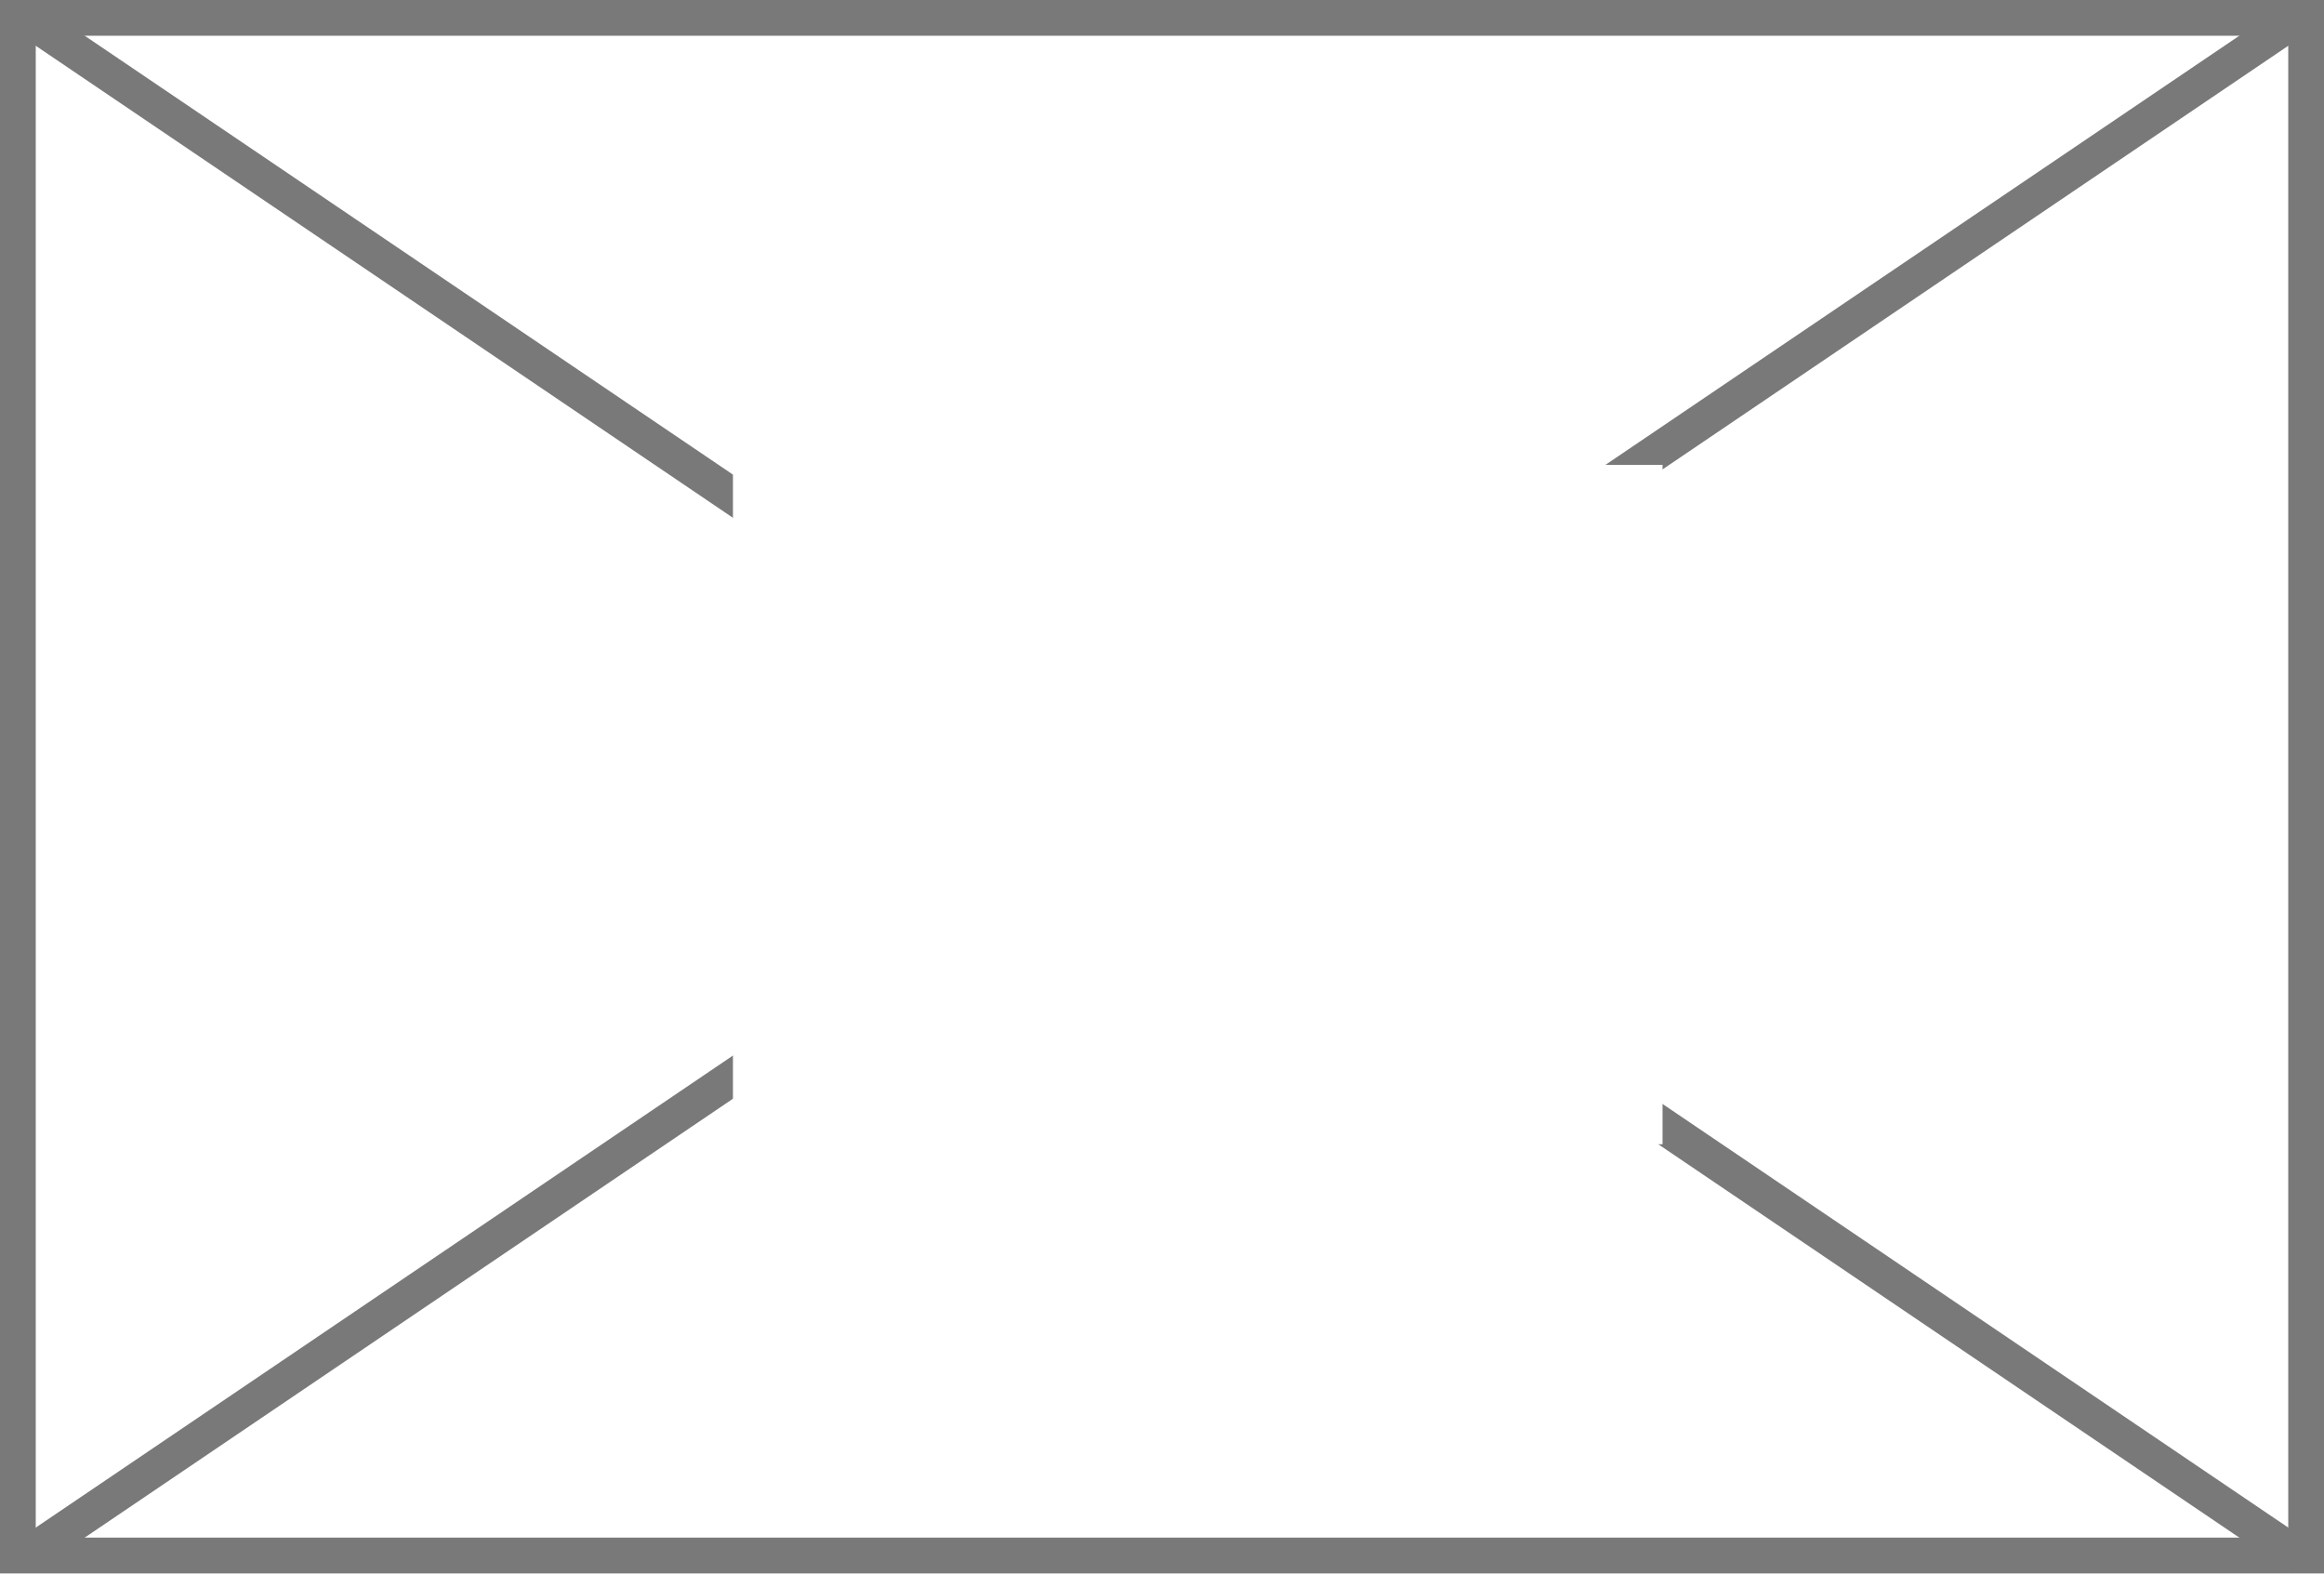
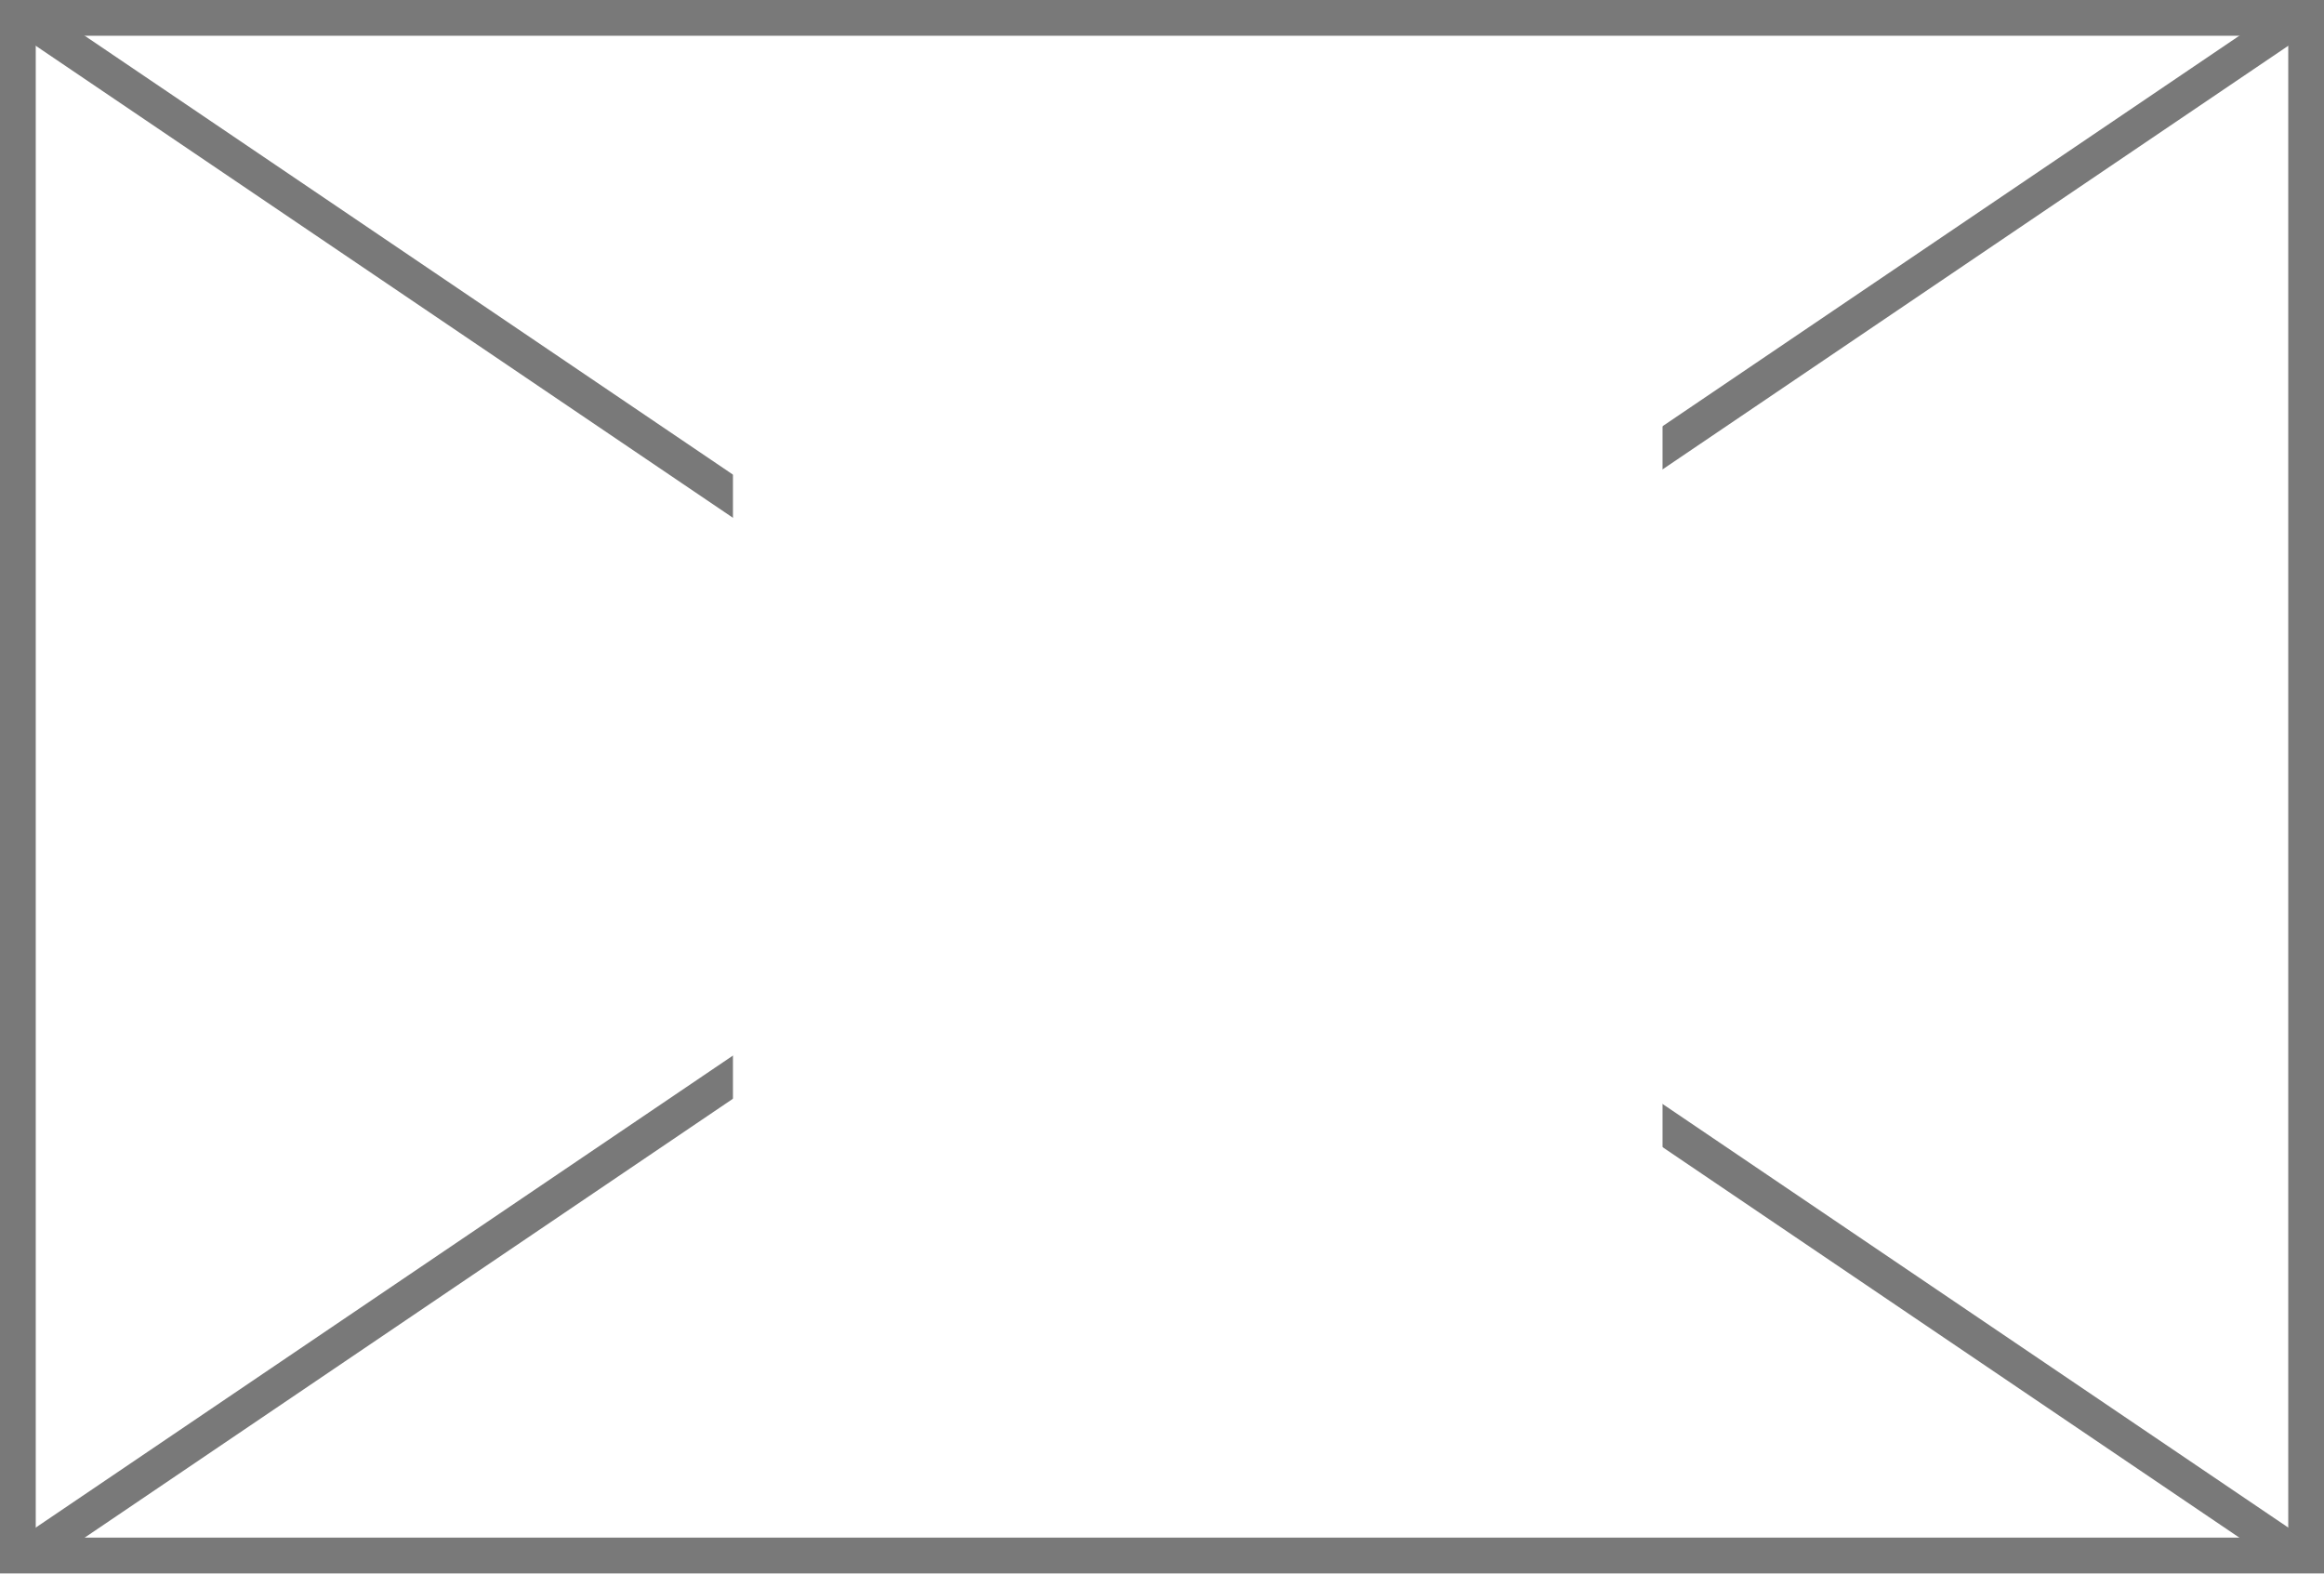
<svg xmlns="http://www.w3.org/2000/svg" version="1.1" width="65px" height="44px">
  <defs>
-     <mask fill="white" id="clip606">
-       <path d="M 130.5 223  L 156.5 223  L 156.5 242  L 130.5 242  Z M 110 210  L 175 210  L 175 254  L 110 254  Z " fill-rule="evenodd" />
+     <mask fill="white" id="clip912">
+       <path d="M 318.5 216  L 344.5 216  L 344.5 250  L 318.5 250  Z M 298 210  L 363 210  L 363 254  L 298 254  Z " fill-rule="evenodd" />
    </mask>
  </defs>
-   <g transform="matrix(1 0 0 1 -110 -210 )">
-     <path d="M 110.5 210.5  L 174.5 210.5  L 174.5 253.5  L 110.5 253.5  L 110.5 210.5  Z " fill-rule="nonzero" fill="#ffffff" stroke="none" fill-opacity="0.992" />
-     <path d="M 110.5 210.5  L 174.5 210.5  L 174.5 253.5  L 110.5 253.5  L 110.5 210.5  Z " stroke-width="1" stroke="#797979" fill="none" />
-     <path d="M 110.612 210.414  L 174.388 253.586  M 174.388 210.414  L 110.612 253.586  " stroke-width="1" stroke="#797979" fill="none" mask="url(#clip606)" />
+   <g transform="matrix(1 0 0 1 -298 -210 )">
+     <path d="M 298.5 210.5  L 362.5 210.5  L 362.5 253.5  L 298.5 253.5  L 298.5 210.5  Z " fill-rule="nonzero" fill="#ffffff" stroke="none" fill-opacity="0.992" />
+     <path d="M 298.5 210.5  L 362.5 210.5  L 362.5 253.5  L 298.5 253.5  L 298.5 210.5  Z " stroke-width="1" stroke="#797979" fill="none" />
+     <path d="M 298.612 210.414  L 362.388 253.586  M 362.388 210.414  L 298.612 253.586  " stroke-width="1" stroke="#797979" fill="none" mask="url(#clip912)" />
  </g>
</svg>
